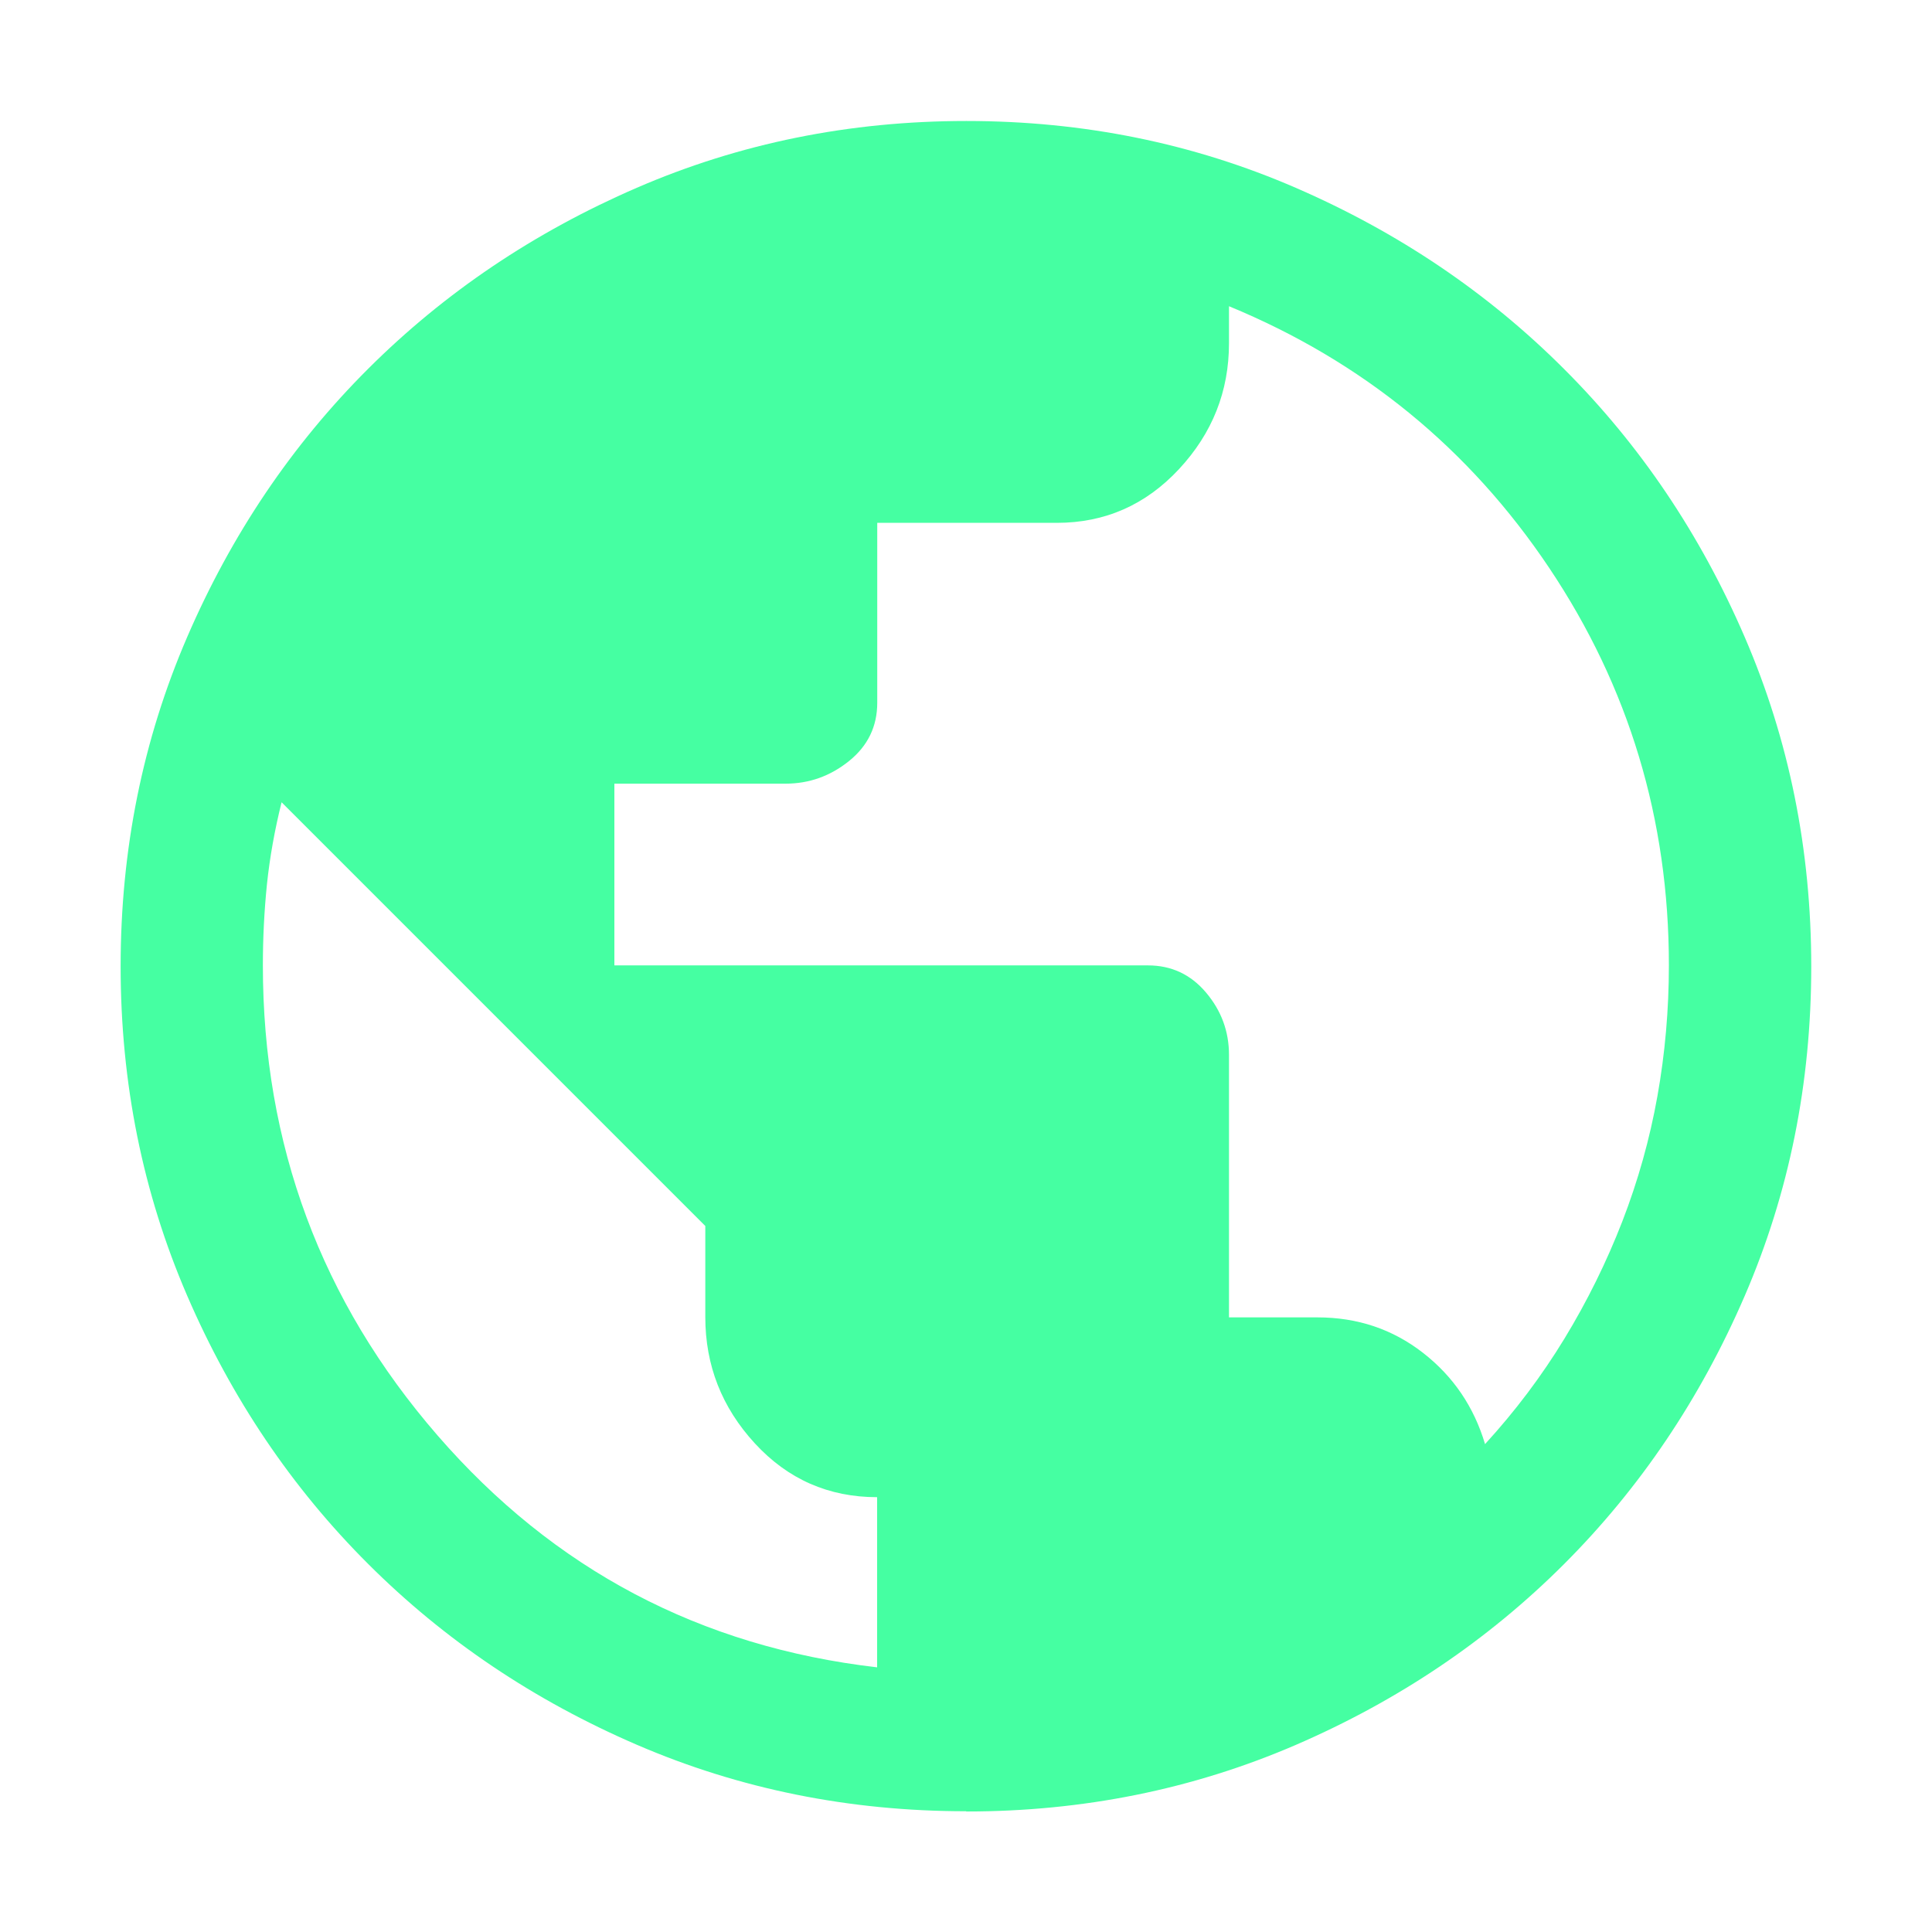
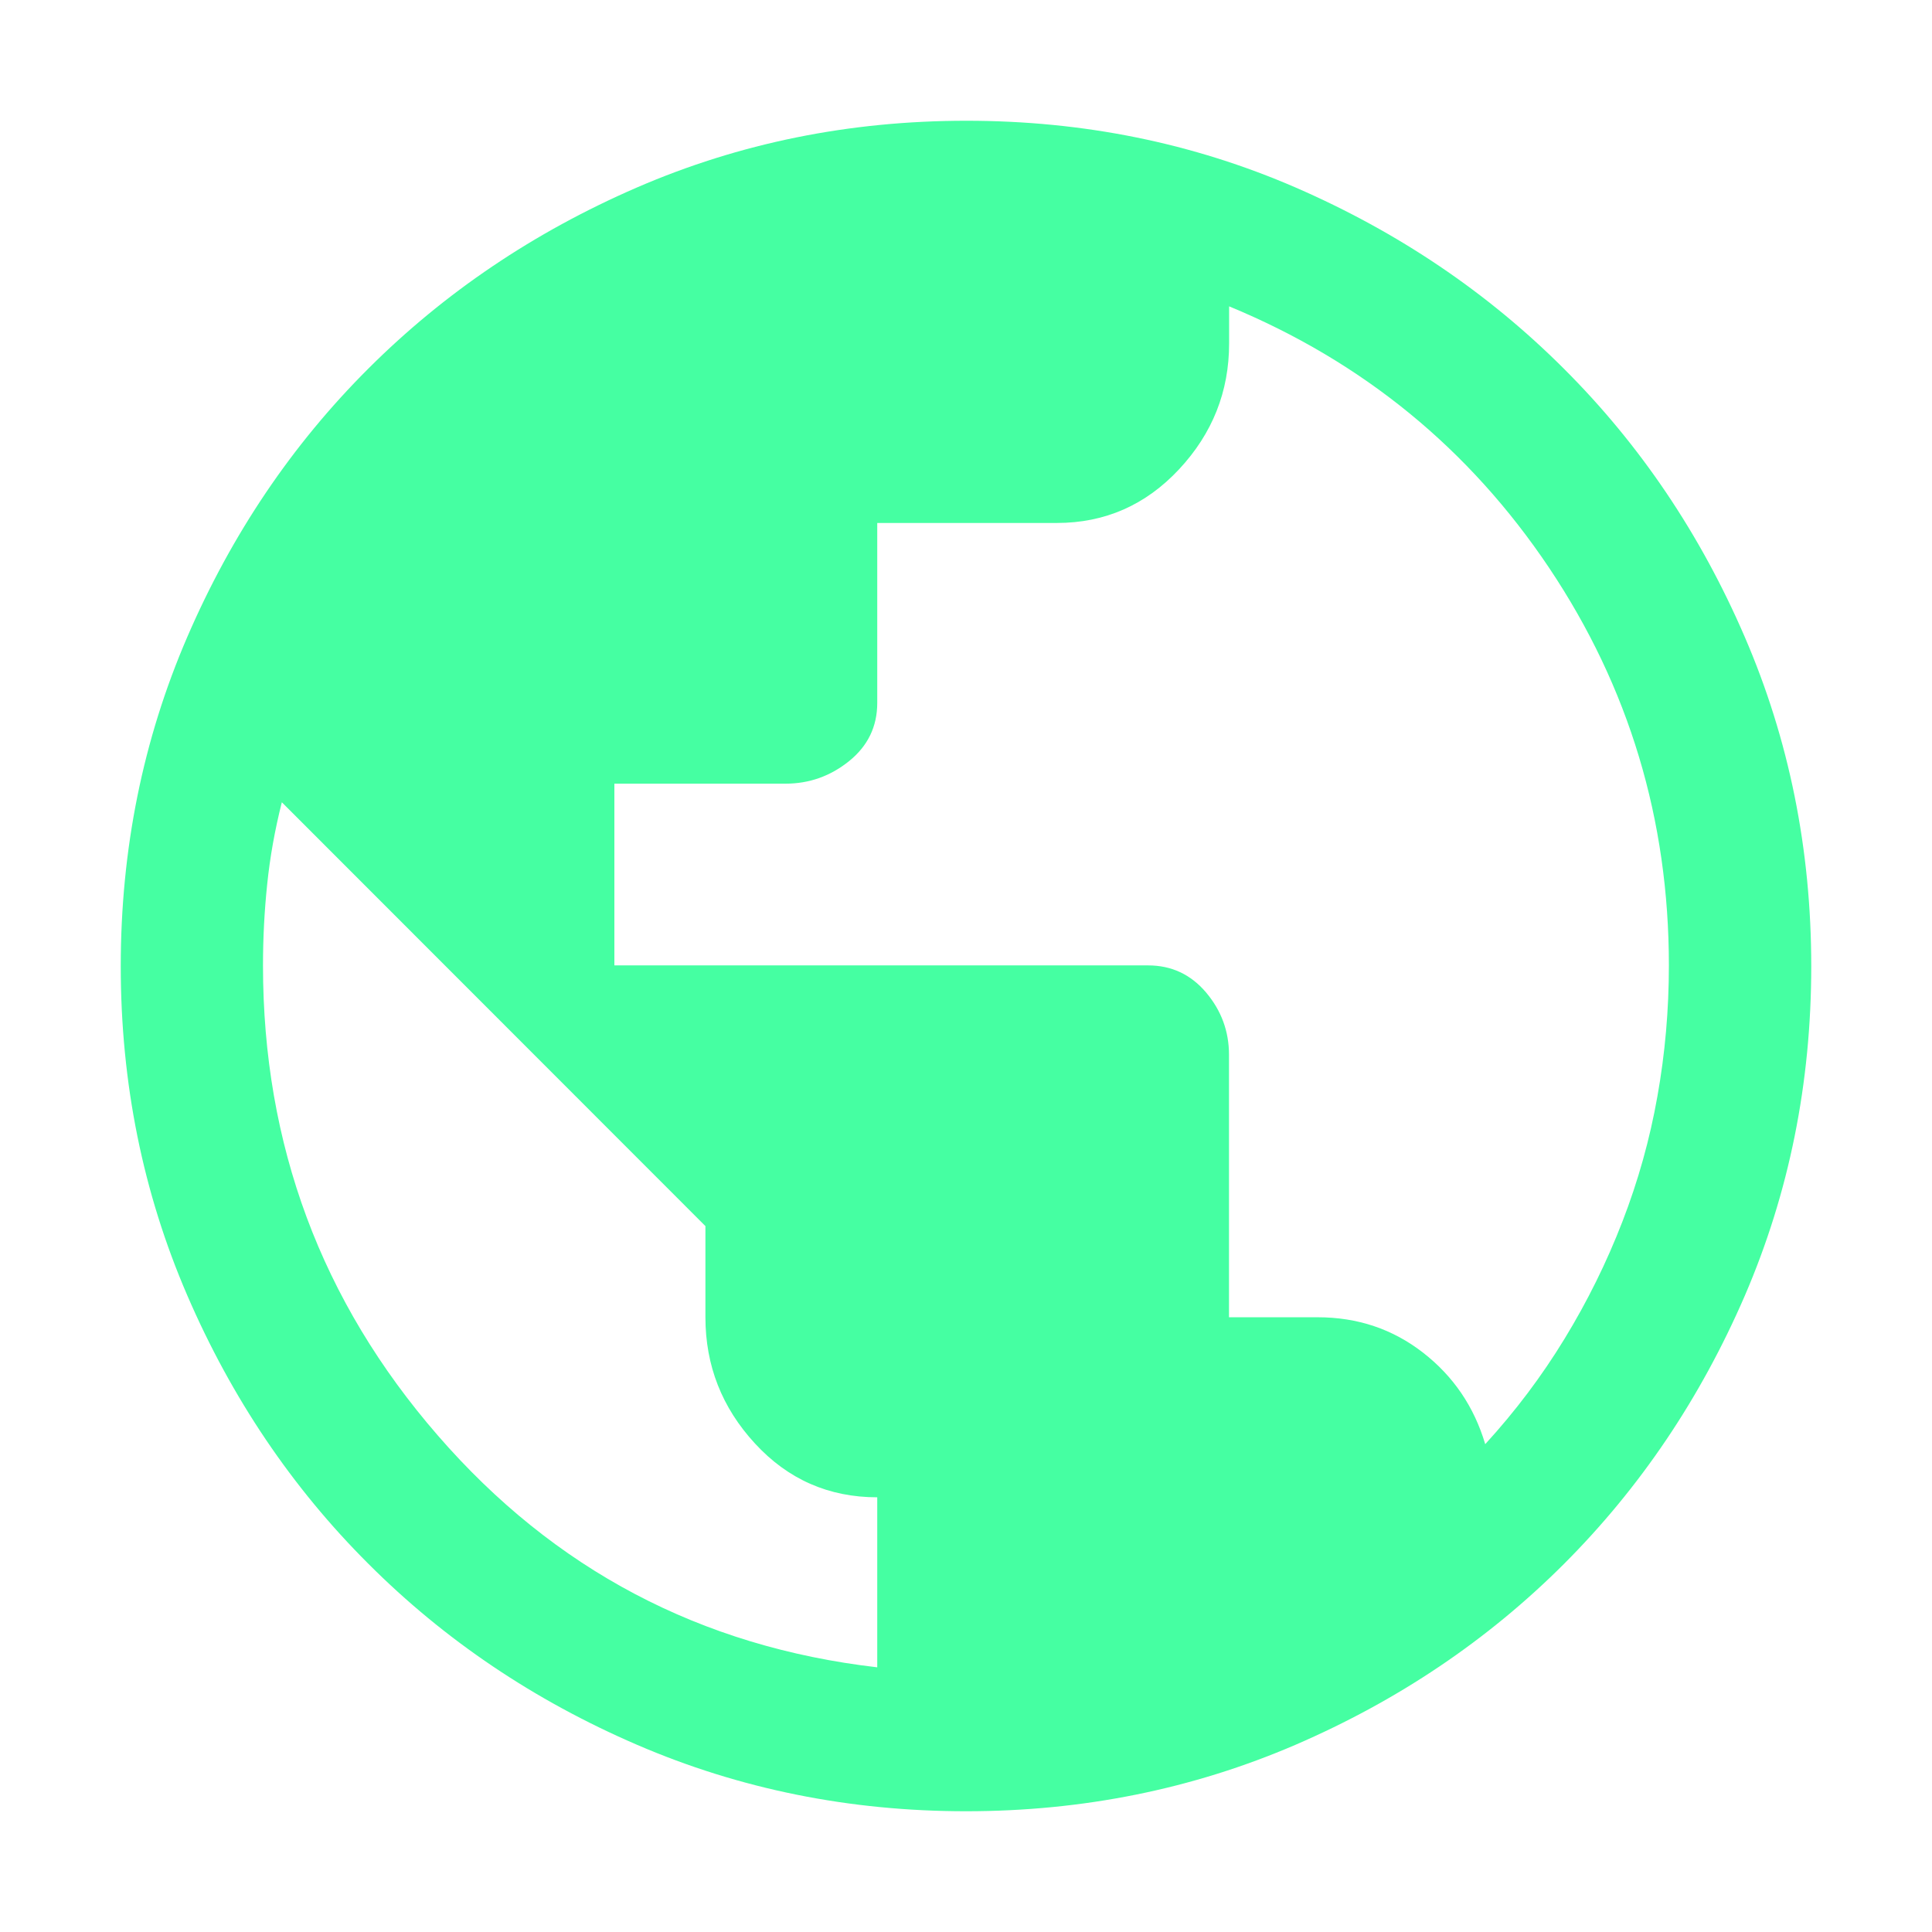
- <svg xmlns="http://www.w3.org/2000/svg" height="16" viewBox="0 0 16 16" width="16">
-   <path d="m8.001 15q-1.451 0-2.728-.551-1.277-.551-2.224-1.497-.948-.946-1.499-2.222-.551-1.276-.551-2.727 0-1.451.551-2.727.551-1.276 1.499-2.222.948-.946 2.225-1.499 1.277-.553 2.729-.553 1.452 0 2.727.553 1.275.553 2.221 1.499.947.945 1.498 2.222.551 1.277.551 2.728 0 1.452-.551 2.728-.551 1.276-1.498 2.223-.947.946-2.223 1.497-1.276.55-2.726.55zm-.737-1.192v-1.409q-.603 0-1.013-.446-.41-.446-.41-1.046v-.754l-3.509-3.509q-.086.345-.121.677-.034.332-.034.674 0 2.225 1.446 3.892 1.446 1.667 3.64 1.921zm5.035-1.849q.375-.41.657-.873.282-.463.479-.97.196-.506.291-1.038.095-.532.095-1.085 0-1.81-.992-3.291-.992-1.481-2.651-2.166v.306q0 .598-.414 1.043-.414.445-1.012.445h-1.487v1.49q0 .294-.233.482-.233.188-.527.188h-1.417v1.505h4.419q.291 0 .481.225.19.225.19.516v2.174h.733q.496 0 .873.293.377.293.515.758z" fill="#45ffa2" stroke-width=".05" />
+ <svg xmlns="http://www.w3.org/2000/svg" width="16" height="16">
+   <path fill="#45ffa2" d="M8.001 15q-1.45 0-2.727-.551T3.05 12.95q-.948-.946-1.499-2.222Q1 9.453 1 8.002q0-1.451.551-2.727.551-1.276 1.499-2.222.947-.946 2.224-1.5Q6.551 1 8.003 1q1.452 0 2.727.553 1.274.554 2.22 1.499.948.945 1.499 2.222Q15 6.55 15 8.002q0 1.451-.55 2.728-.552 1.276-1.499 2.223-.947.946-2.223 1.497Q9.45 15 8 15zm-.736-1.192V12.4q-.603 0-1.013-.446-.41-.445-.41-1.045v-.755L2.334 6.644q-.087.345-.121.677-.035.332-.035.675 0 2.225 1.447 3.891 1.446 1.667 3.64 1.921zM12.3 11.96q.375-.41.657-.873.283-.463.479-.97.196-.506.29-1.038.095-.531.095-1.084 0-1.81-.991-3.291-.992-1.481-2.651-2.167v.307q0 .598-.414 1.042-.415.445-1.013.445H7.265v1.49q0 .294-.233.482-.232.187-.527.187H5.088v1.505h4.42q.29 0 .48.224.19.225.19.516v2.174h.734q.496 0 .873.293t.515.758z" />
</svg>
